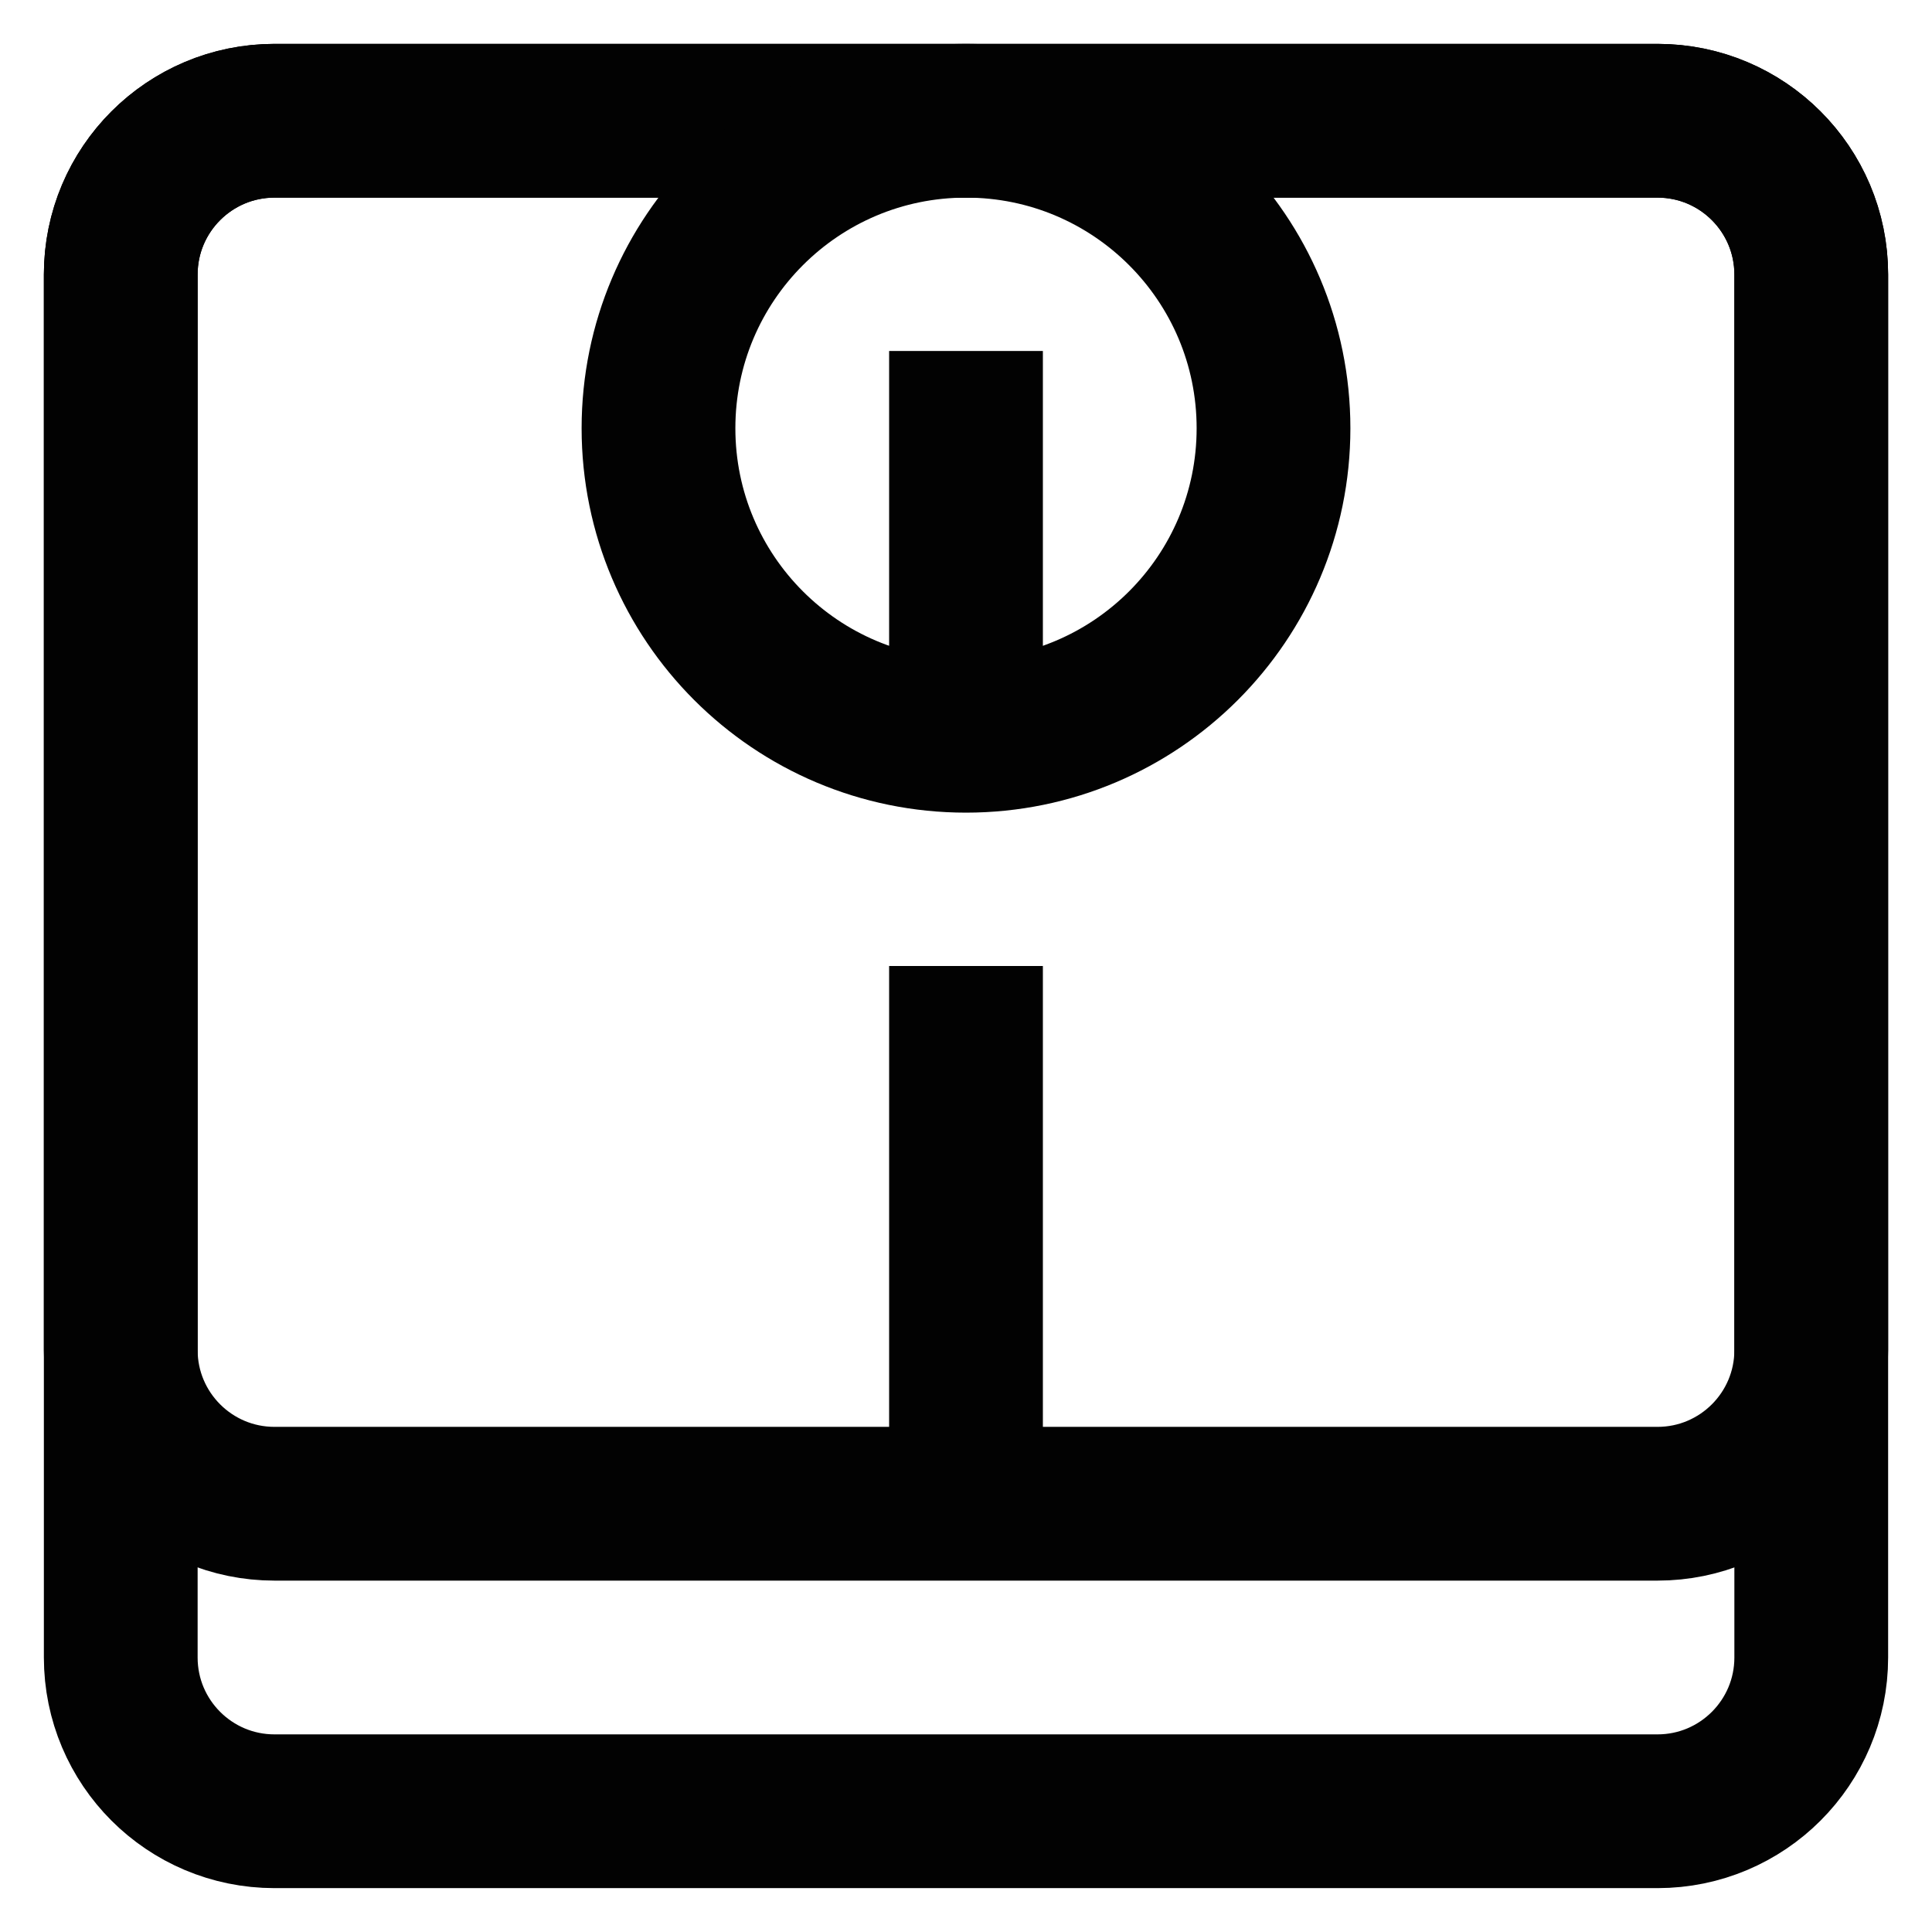
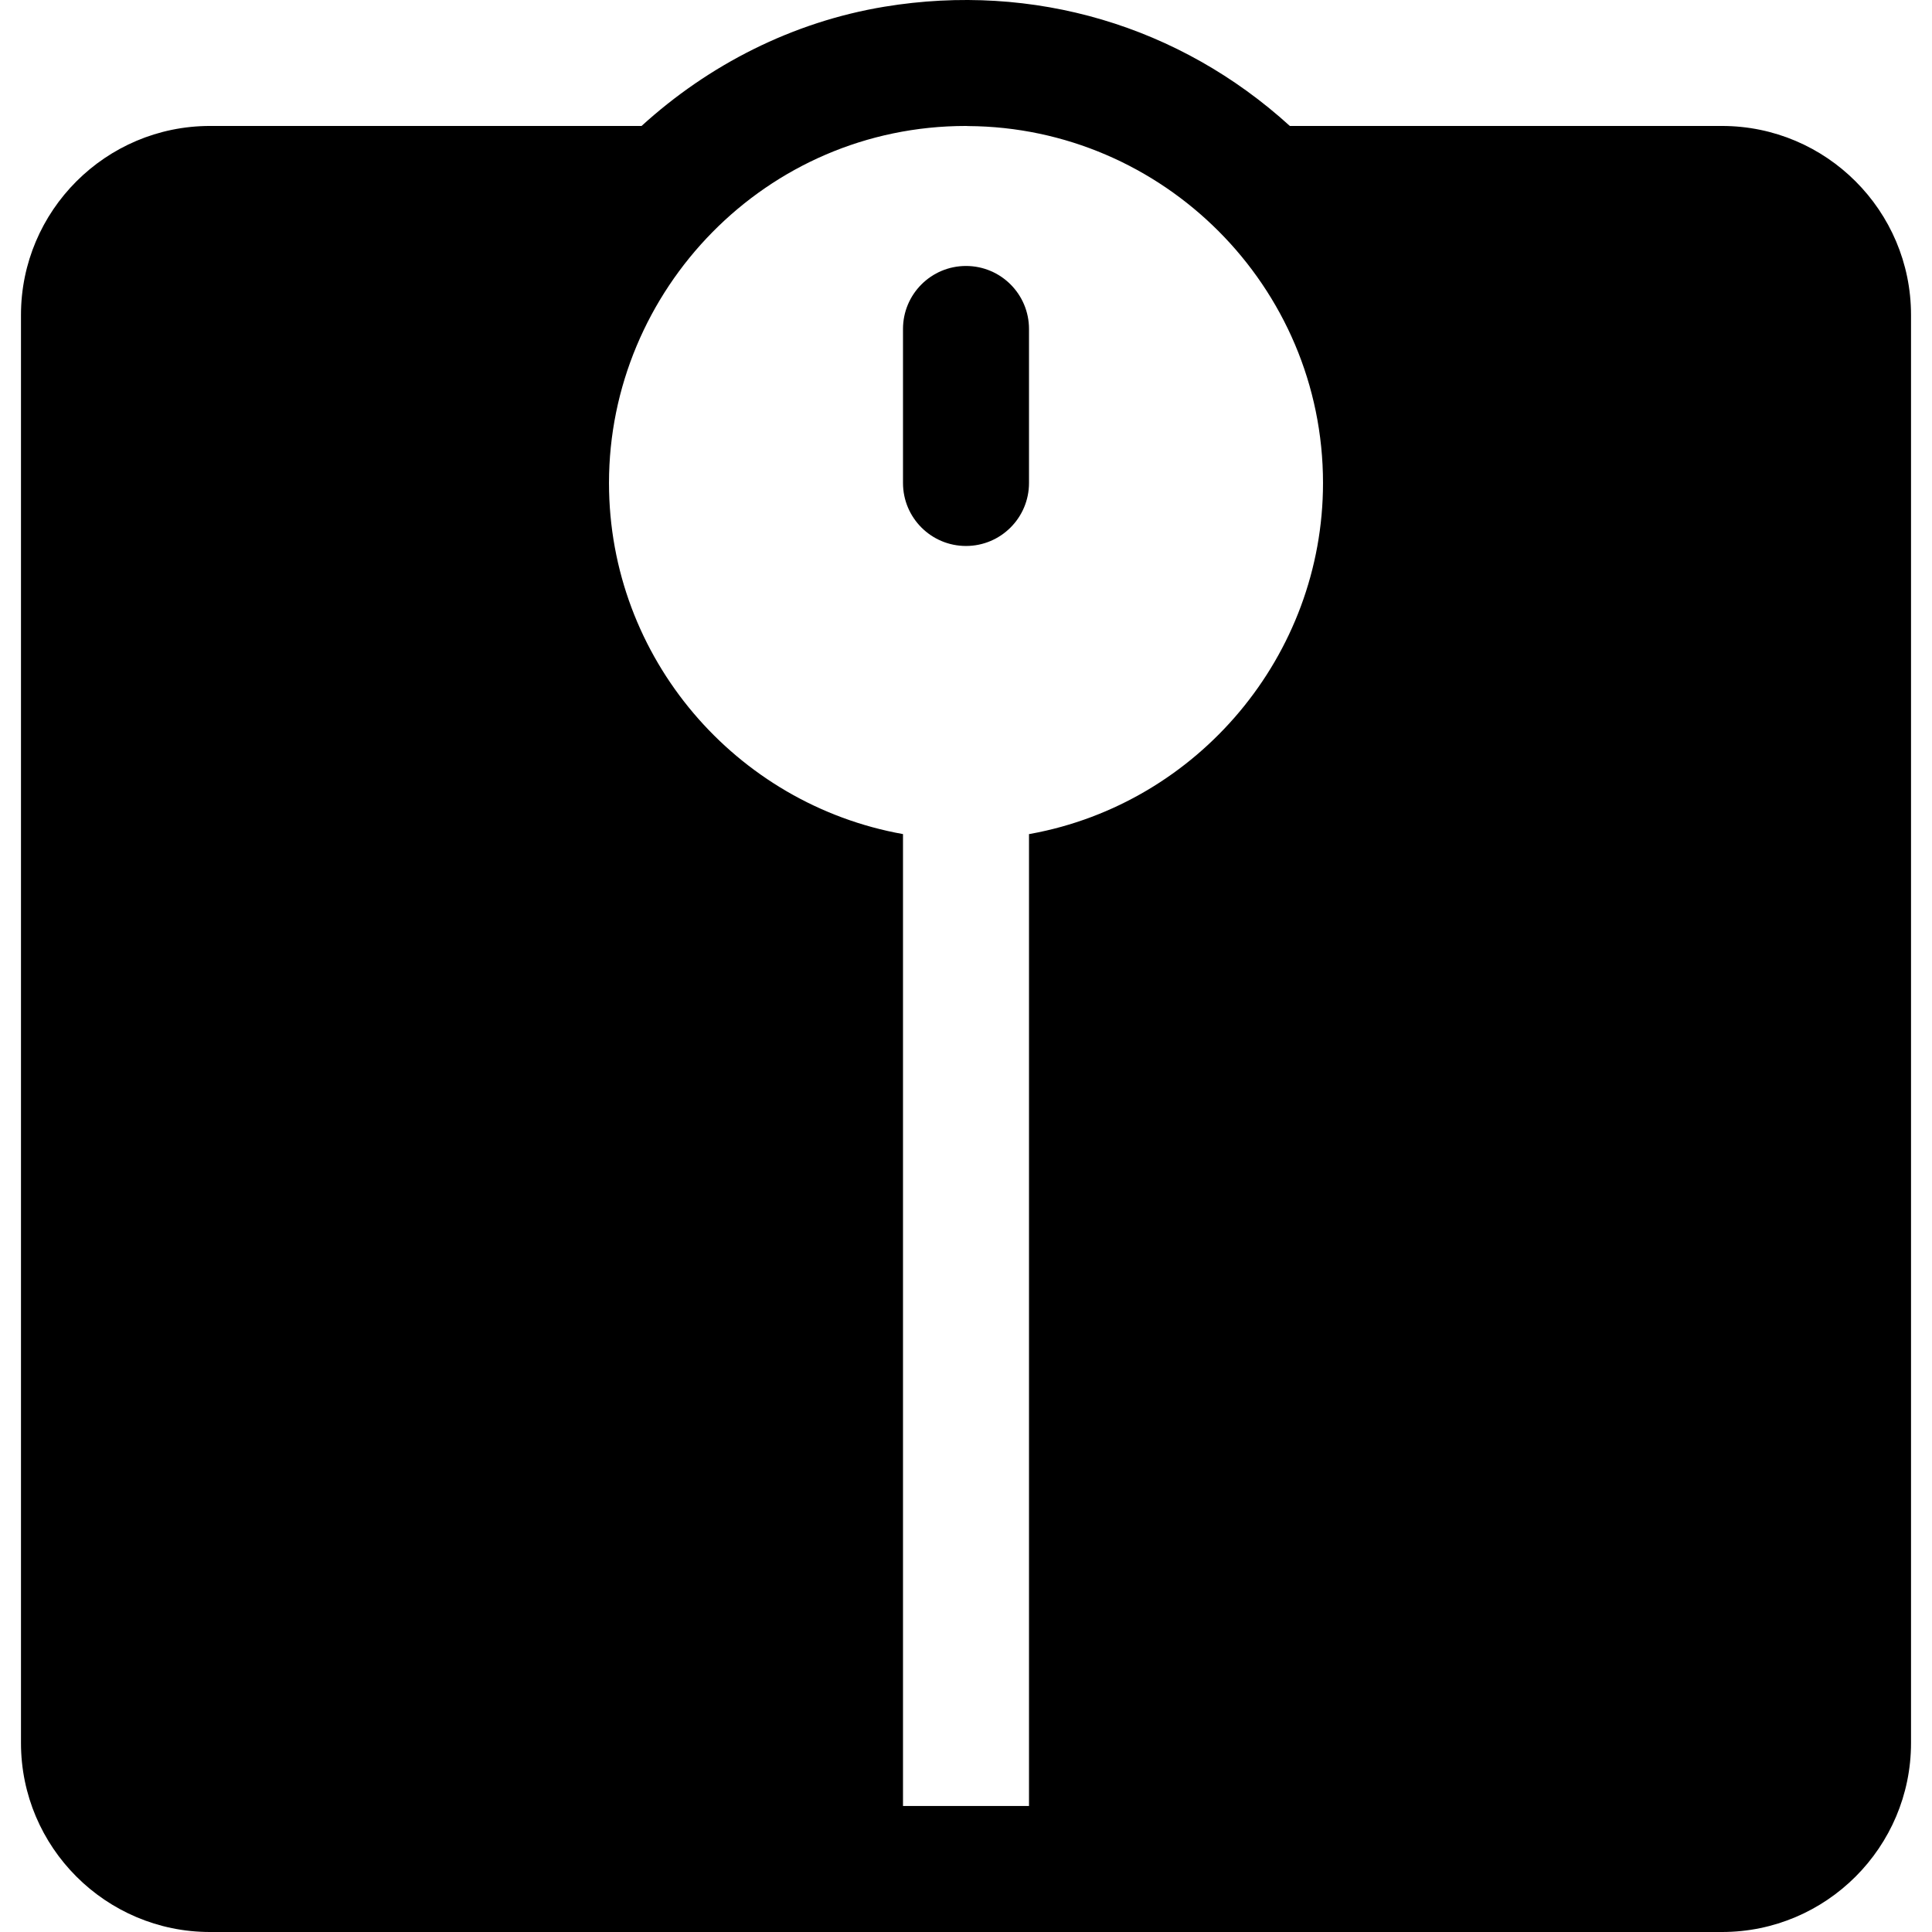
- <svg xmlns="http://www.w3.org/2000/svg" width="800px" height="800px" viewBox="0 0 24 24" id="Layer_1" data-name="Layer 1">
-   <defs>
-     <style>.cls-1{fill:none;stroke:#020202;stroke-miterlimit:10;stroke-width:1.91px;}</style>
-   </defs>
-   <rect class="cls-1" x="1.5" y="1.5" width="21" height="17.18" rx="1.91" />
-   <rect class="cls-1" x="1.5" y="1.5" width="21" height="21" rx="1.91" />
-   <circle class="cls-1" cx="12" cy="5.32" r="3.82" />
-   <line class="cls-1" x1="12" y1="4.36" x2="12" y2="9.14" />
-   <line class="cls-1" x1="12" y1="12" x2="12" y2="18.68" />
+ <svg xmlns="http://www.w3.org/2000/svg" height="200px" width="200px" version="1.1" id="Layer_1" viewBox="0 0 512 512" xml:space="preserve">
+   <g id="SVGRepo_bgCarrier" stroke-width="0" />
+   <g id="SVGRepo_tracerCarrier" stroke-linecap="round" stroke-linejoin="round" />
+   <g id="SVGRepo_iconCarrier">
+     <g>
+       <g>
+         <path d="M256,70.485c-9.223,0-16.696,7.473-16.696,16.696v40.811c0,9.223,7.473,16.696,16.696,16.696 c9.223,0,16.696-7.473,16.696-16.696V87.181C272.696,77.958,265.223,70.485,256,70.485z" />
+       </g>
+     </g>
+     <g>
+       <g>
+         <path d="M456.352,33.381h-114.53C312.671,6.859,273.966-4.738,234.395,1.776c-24.367,4.026-46.585,15.399-64.377,31.604H55.648 c-27.62,0-50.088,22.468-50.088,50.088v378.443C5.56,489.532,28.027,512,55.648,512h183.656h33.392h183.656 c27.62,0,50.088-22.468,50.088-50.088V83.469C506.44,55.849,483.972,33.381,456.352,33.381z M273.079,220.983 c-0.128,0.019-0.255,0.038-0.383,0.06v257.565h-33.392V221.042c0,0-0.006,0-0.008-0.001 c-44.204-7.895-77.907-46.602-77.907-93.049c0-50.997,41.467-94.611,94.611-94.611c0,0,0.006,0,0.008,0h0.007 c0.186,0,0.365,0.027,0.553,0.029c51.586,0.293,94.043,42.455,94.043,94.582C350.611,173.724,317.485,212.881,273.079,220.983z" />
+       </g>
+     </g>
+   </g>
</svg>
